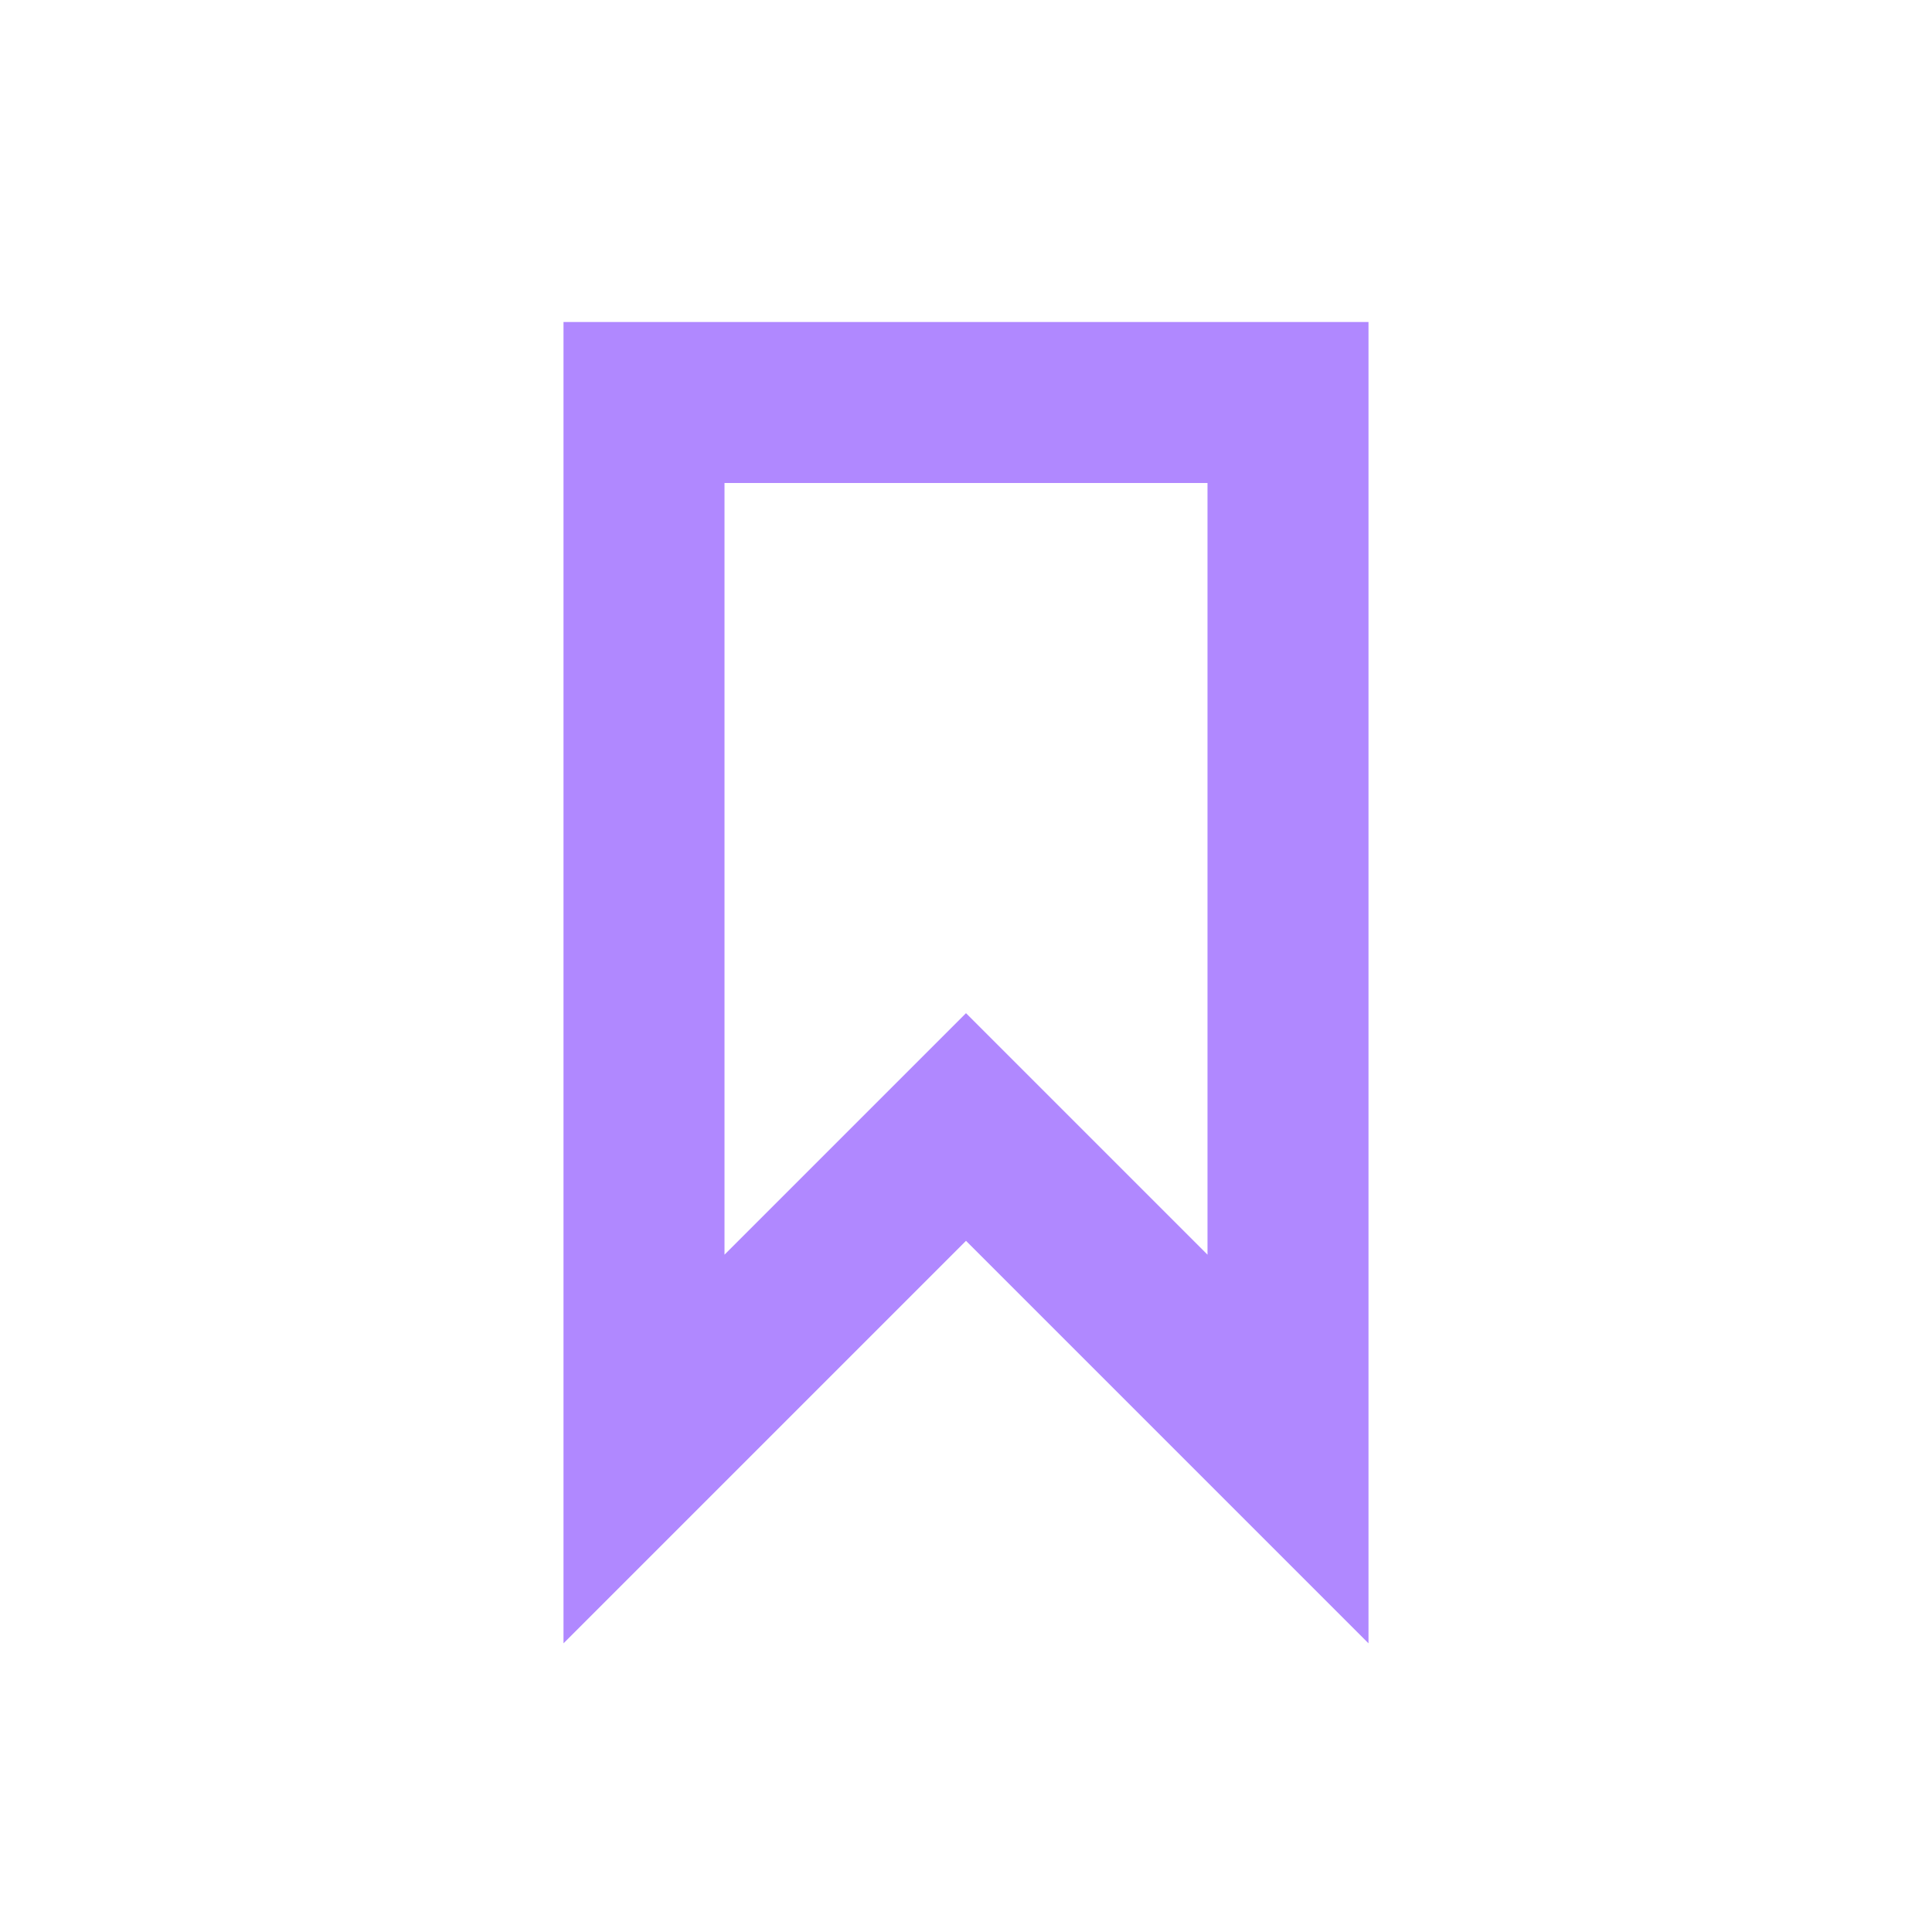
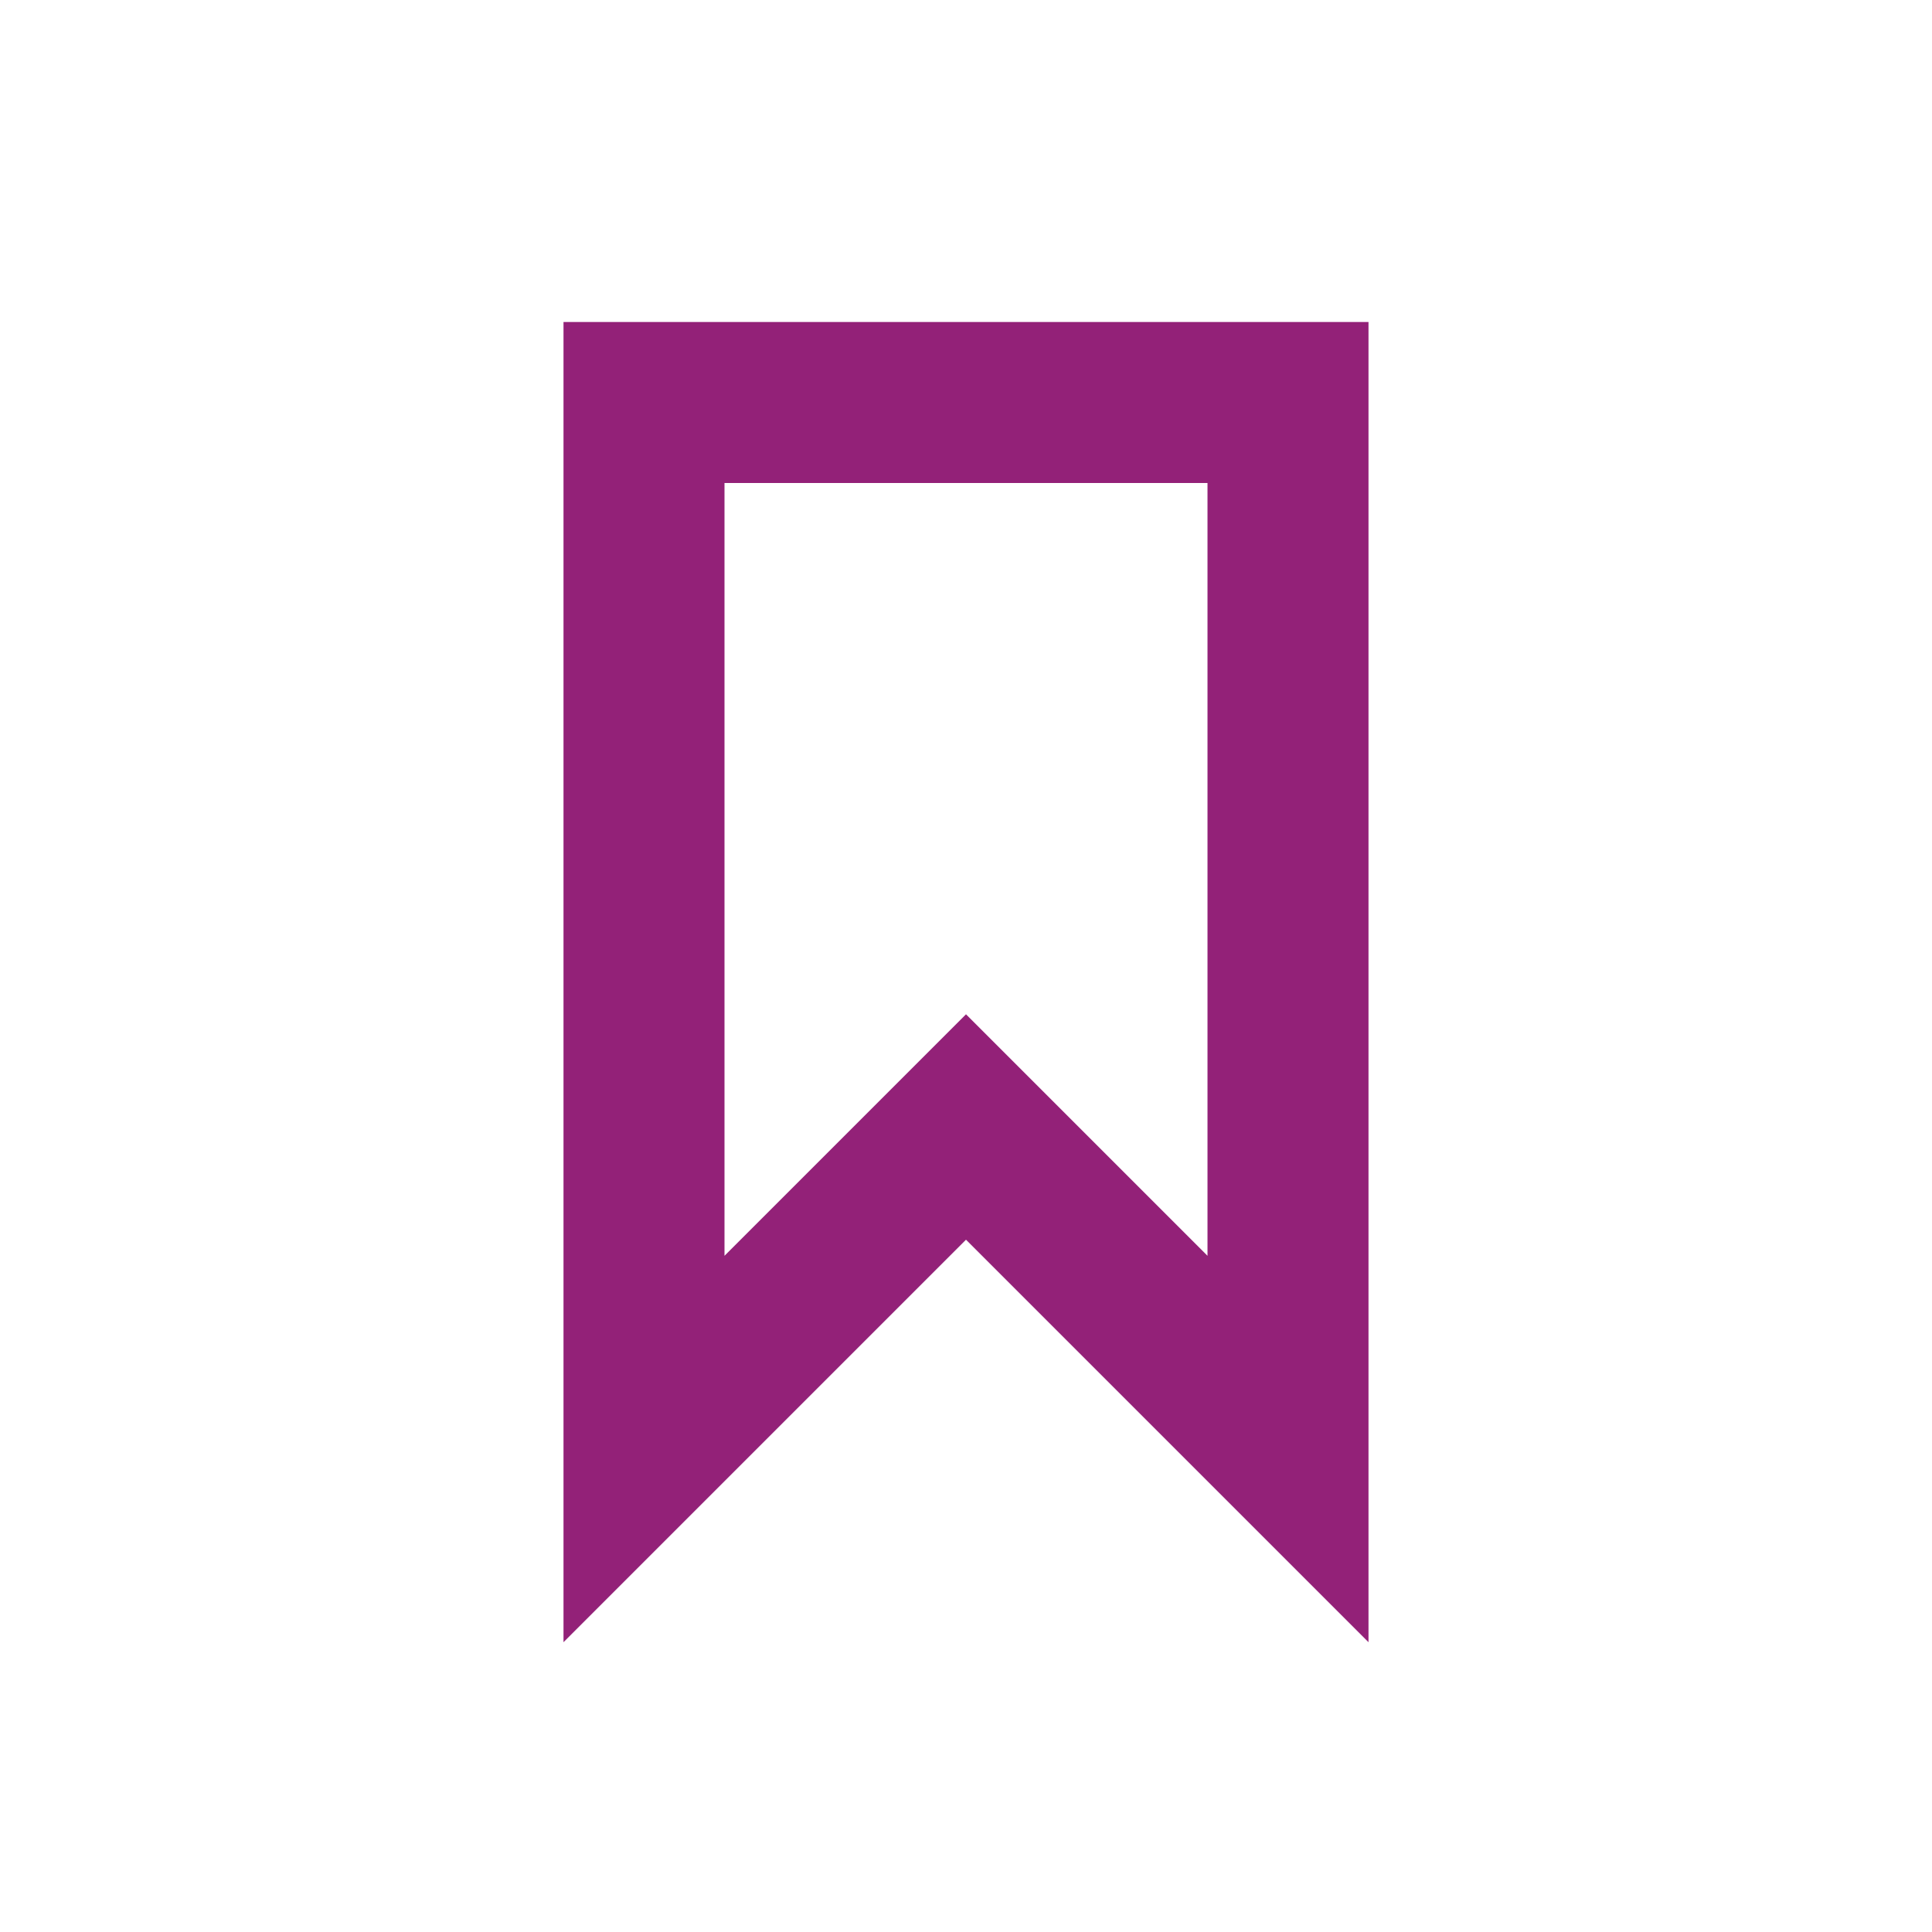
- <svg xmlns="http://www.w3.org/2000/svg" width="24px" height="24px" viewBox="0 0 24 24" version="1.1">
-   <g id="Artboard" stroke="none" stroke-width="1" fill="none" fill-rule="evenodd">
+ <svg xmlns="http://www.w3.org/2000/svg" version="1.1" id="Layer_1" x="0px" y="0px" viewBox="0 0 24 24" style="enable-background:new 0 0 24 24;" xml:space="preserve">
+   <style type="text/css">
+ 	.st0{fill:#932178;}
+ 	.st1{fill:none;}
+ </style>
+   <g id="Artboard">
    <g id="ic-label-liliac" transform="translate(2, 2)">
-       <g id="Group_8996" transform="translate(5, 2)" fill="#B088FF" fill-rule="nonzero">
-         <path d="M10,16.414 L5,11.414 L0,16.414 L0,0 L10,0 L10,16.414 Z M5,8.586 L8,11.586 L8,2 L2,2 L2,11.586 L5,8.586 Z" id="Path_18961" />
+       <g id="Group_8996" transform="translate(5, 2)">
+         <path id="Path_18961" class="st0" d="M10,16.4l-5-5l-5,5V0h10V16.4z M5,8.6l3,3V2H2v9.6L5,8.6z" />
      </g>
-       <polygon id="Rectangle_4641" points="0 0 20 0 20 20 0 20" />
+       <polygon id="Rectangle_4641" class="st1" points="0,0 20,0 20,20 0,20   " />
    </g>
  </g>
</svg>
